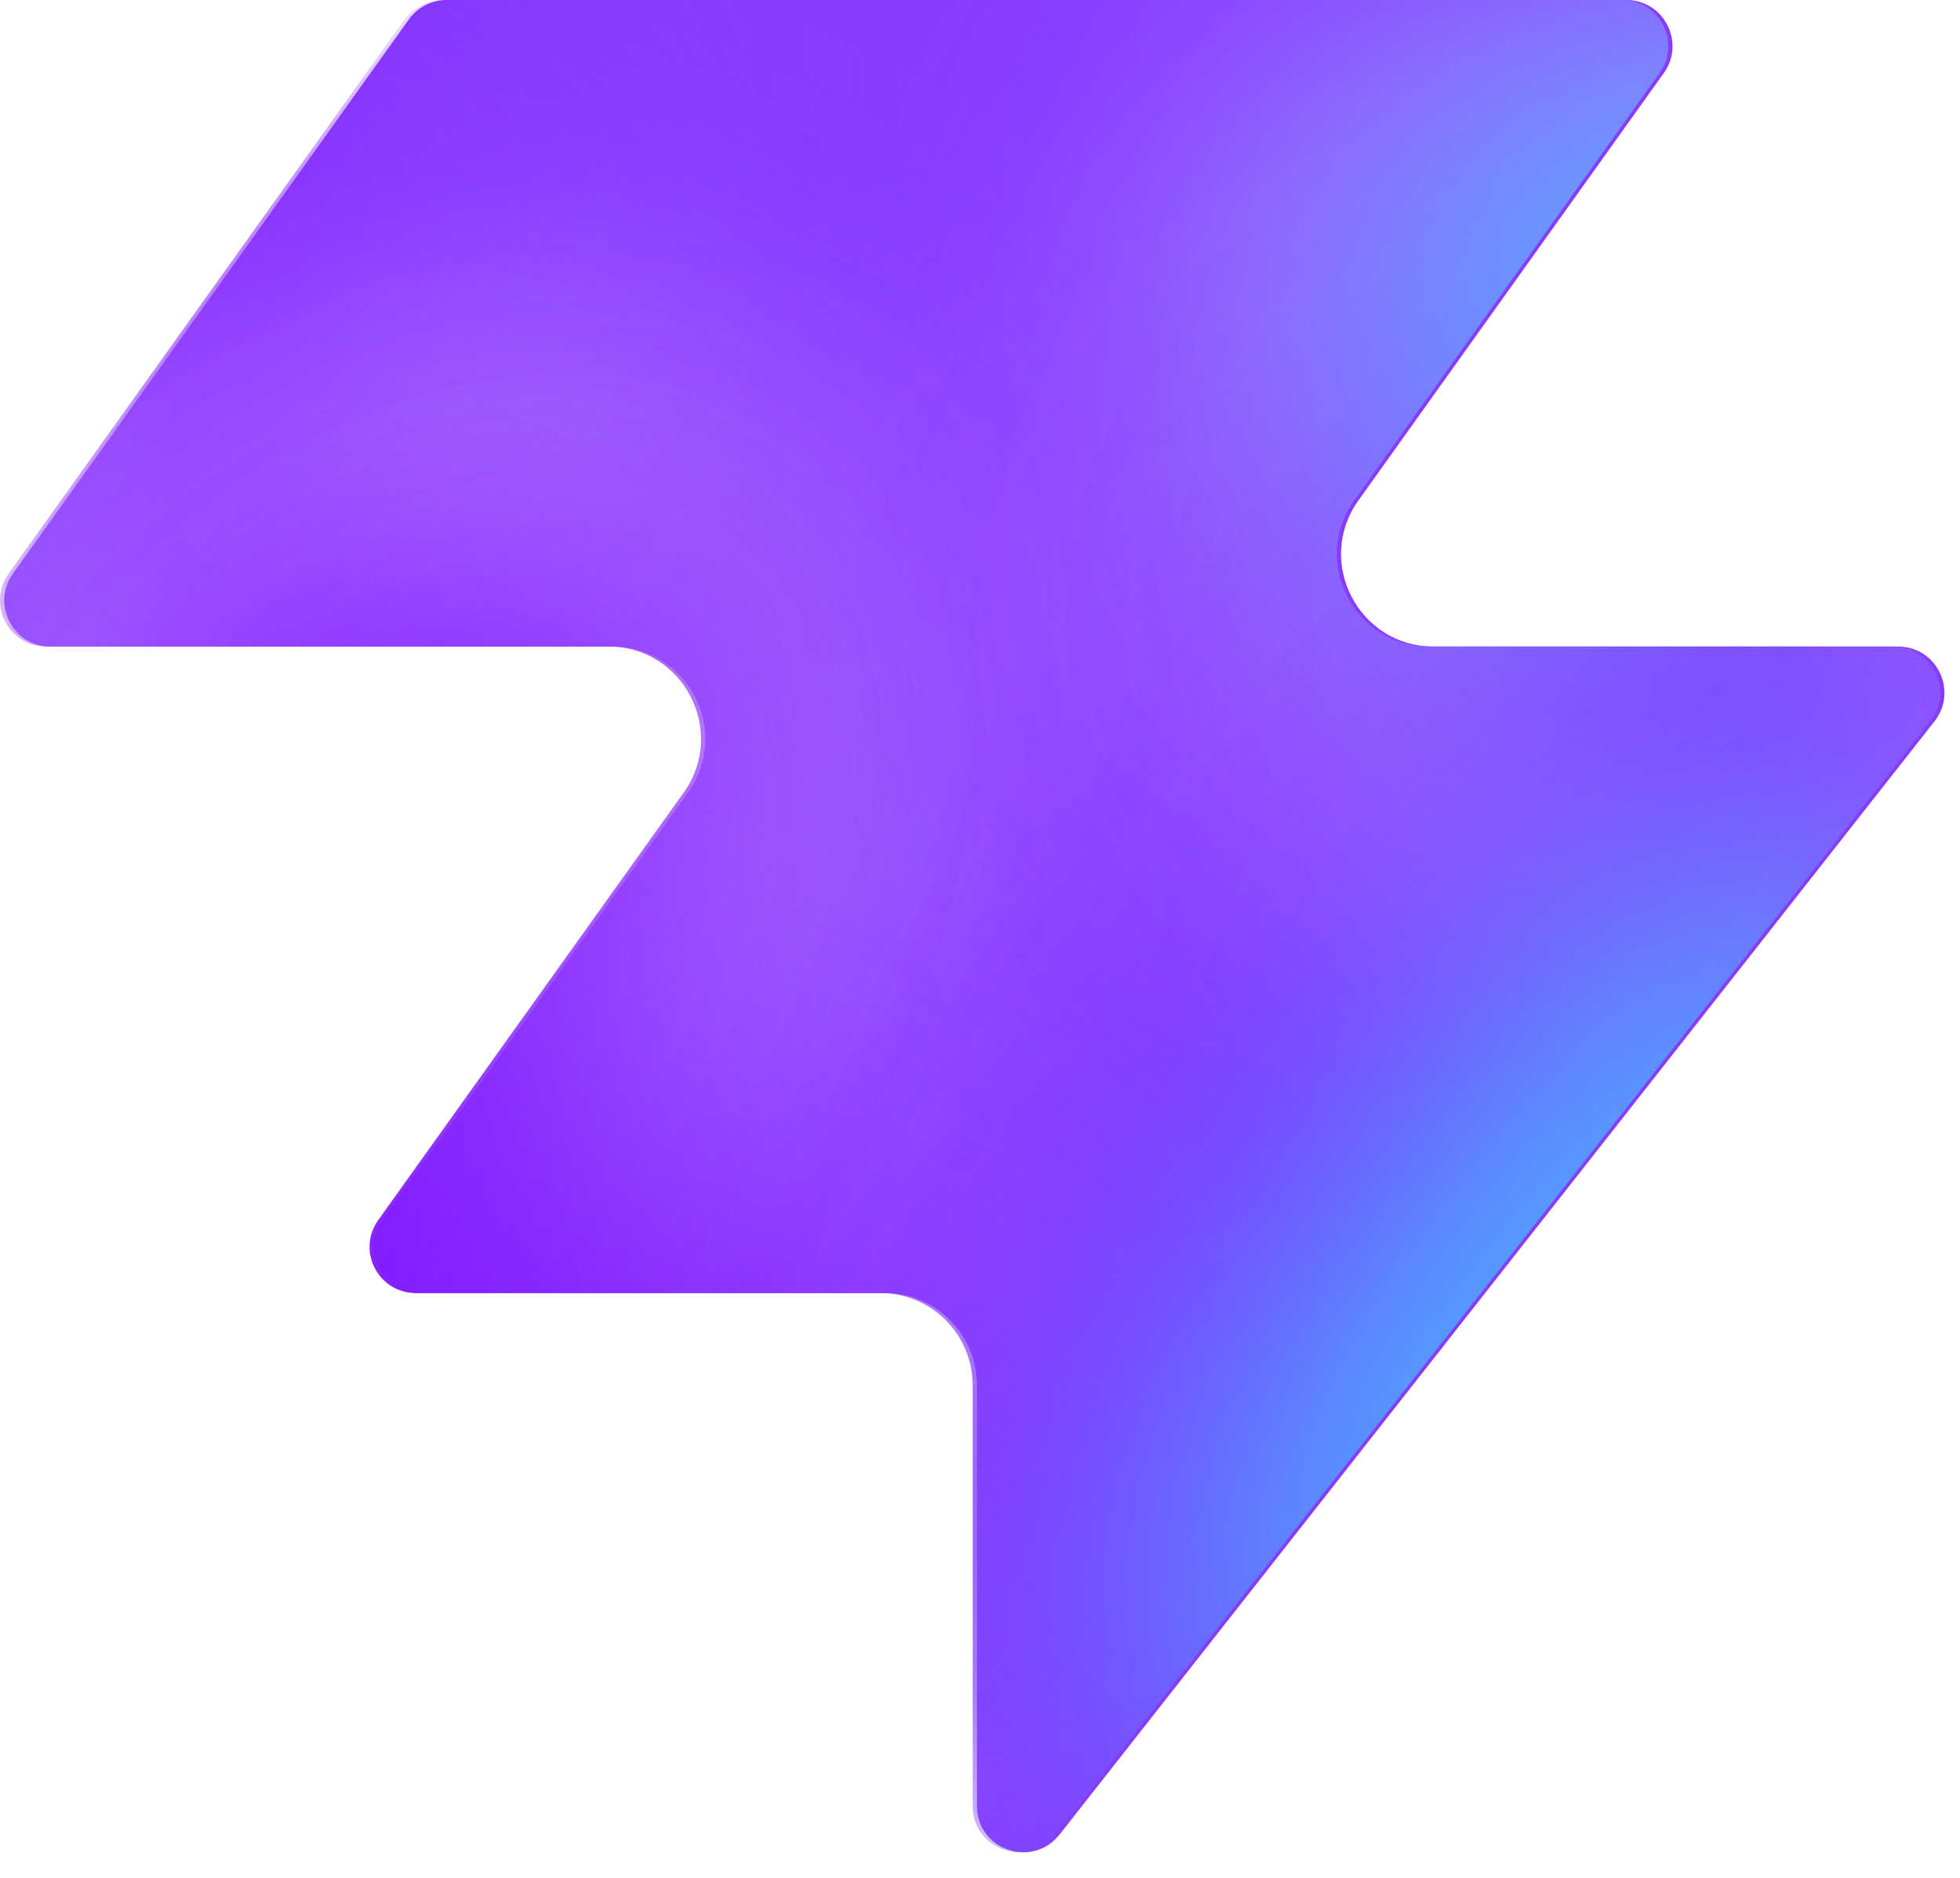
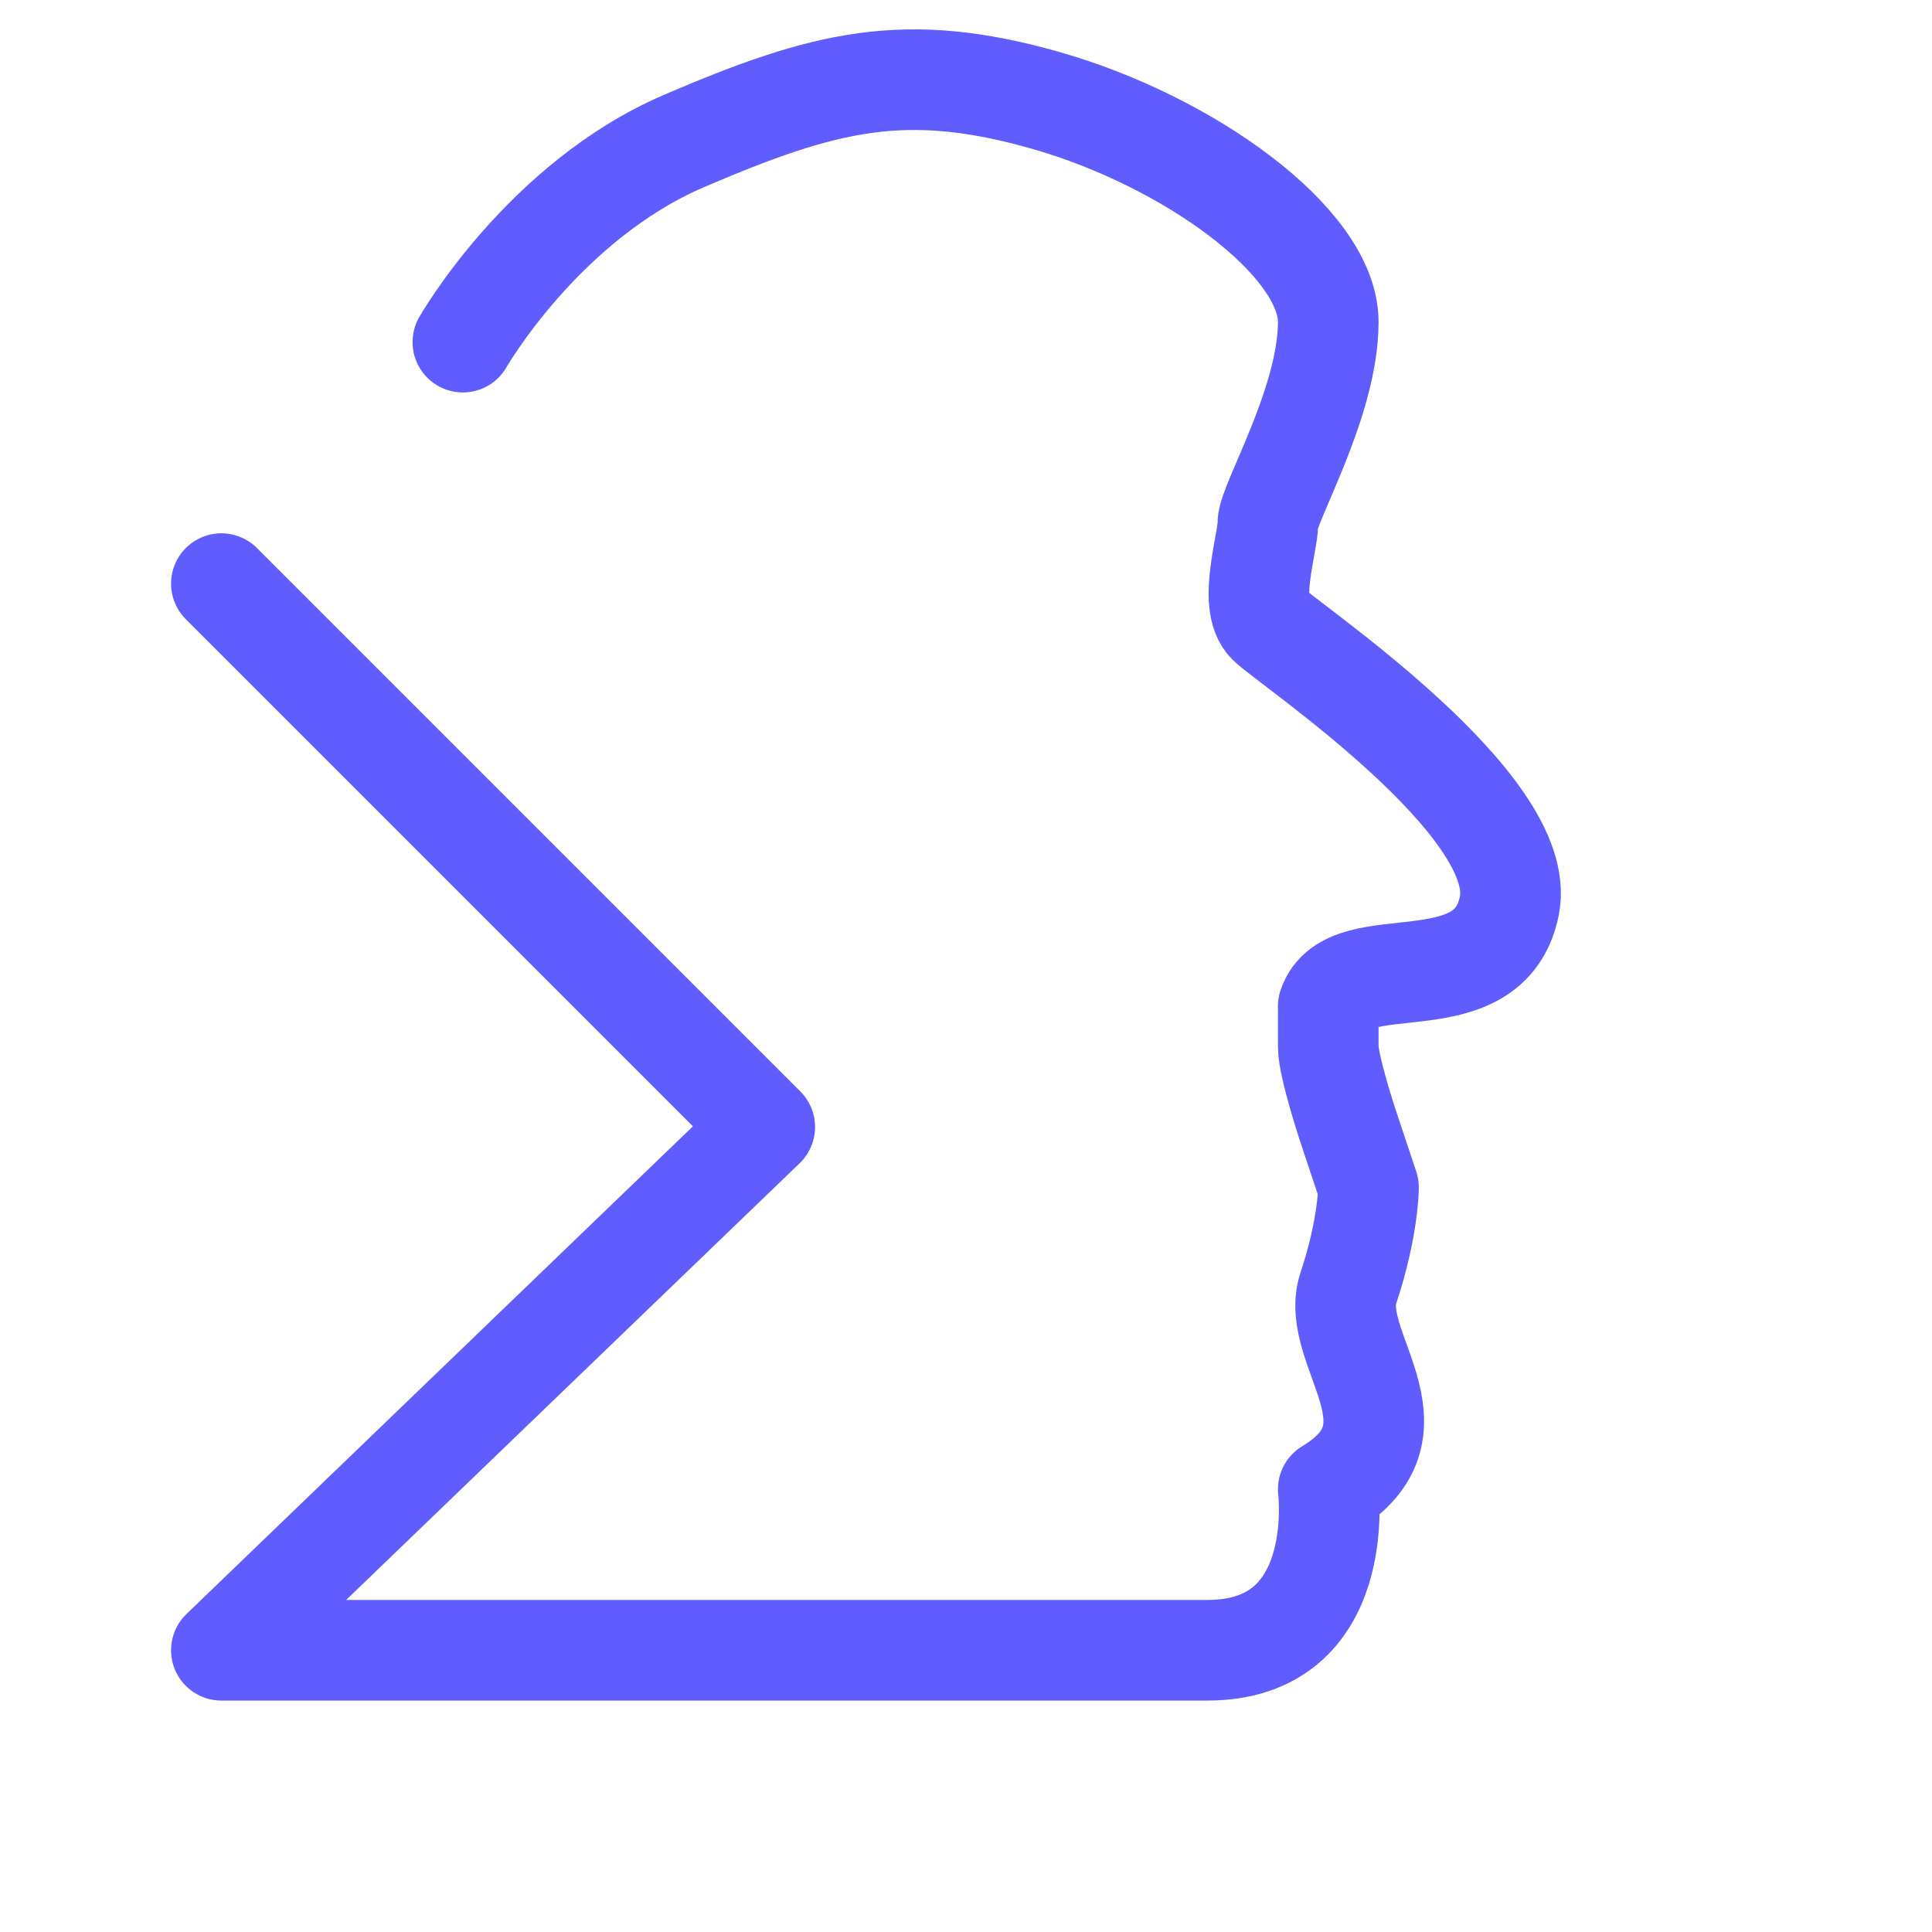
- <svg xmlns="http://www.w3.org/2000/svg" width="48" height="46" fill="none" viewBox="0 0 48 46">
-   <path fill="#863bff" d="M25.946 44.938c-.664.845-2.021.375-2.021-.698V33.937a2.26 2.26 0 0 0-2.262-2.262H10.287c-.92 0-1.456-1.04-.92-1.788l7.48-10.471c1.07-1.497 0-3.578-1.842-3.578H1.237c-.92 0-1.456-1.04-.92-1.788L10.013.474c.214-.297.556-.474.92-.474h28.894c.92 0 1.456 1.04.92 1.788l-7.48 10.471c-1.07 1.498 0 3.579 1.842 3.579h11.377c.943 0 1.473 1.088.89 1.83L25.947 44.94z" style="fill:#863bff;fill:color(display-p3 .525 .23 1);fill-opacity:1" />
-   <mask id="a" width="48" height="46" x="0" y="0" maskUnits="userSpaceOnUse" style="mask-type:alpha">
-     <path fill="#000" d="M25.842 44.938c-.664.844-2.021.375-2.021-.698V33.937a2.26 2.26 0 0 0-2.262-2.262H10.183c-.92 0-1.456-1.04-.92-1.788l7.48-10.471c1.07-1.498 0-3.579-1.842-3.579H1.133c-.92 0-1.456-1.04-.92-1.787L9.91.473c.214-.297.556-.474.92-.474h28.894c.92 0 1.456 1.04.92 1.788l-7.48 10.471c-1.07 1.498 0 3.578 1.842 3.578h11.377c.943 0 1.473 1.088.89 1.832L25.843 44.94z" style="fill:#000;fill-opacity:1" />
-   </mask>
-   <g mask="url(#a)">
-     <g filter="url(#b)">
-       <ellipse cx="5.508" cy="14.704" fill="#ede6ff" rx="5.508" ry="14.704" style="fill:#ede6ff;fill:color(display-p3 .927 .903 1);fill-opacity:1" transform="matrix(.00324 1 1 -.00324 -4.47 31.516)" />
-     </g>
-     <g filter="url(#c)">
-       <ellipse cx="10.399" cy="29.851" fill="#ede6ff" rx="10.399" ry="29.851" style="fill:#ede6ff;fill:color(display-p3 .927 .903 1);fill-opacity:1" transform="matrix(.00324 1 1 -.00324 -39.328 7.883)" />
-     </g>
-     <g filter="url(#d)">
-       <ellipse cx="5.508" cy="30.487" fill="#7e14ff" rx="5.508" ry="30.487" style="fill:#7e14ff;fill:color(display-p3 .492 .077 1);fill-opacity:1" transform="rotate(89.814 -25.913 -14.639)scale(1 -1)" />
-     </g>
-     <g filter="url(#e)">
-       <ellipse cx="5.508" cy="30.599" fill="#7e14ff" rx="5.508" ry="30.599" style="fill:#7e14ff;fill:color(display-p3 .492 .077 1);fill-opacity:1" transform="rotate(89.814 -32.644 -3.334)scale(1 -1)" />
-     </g>
-     <g filter="url(#f)">
-       <ellipse cx="5.508" cy="30.599" fill="#7e14ff" rx="5.508" ry="30.599" style="fill:#7e14ff;fill:color(display-p3 .492 .077 1);fill-opacity:1" transform="matrix(.00324 1 1 -.00324 -34.34 30.47)" />
-     </g>
-     <g filter="url(#g)">
-       <ellipse cx="14.072" cy="22.078" fill="#ede6ff" rx="14.072" ry="22.078" style="fill:#ede6ff;fill:color(display-p3 .927 .903 1);fill-opacity:1" transform="rotate(93.35 24.506 48.493)scale(-1 1)" />
-     </g>
-     <g filter="url(#h)">
-       <ellipse cx="3.47" cy="21.501" fill="#7e14ff" rx="3.47" ry="21.501" style="fill:#7e14ff;fill:color(display-p3 .492 .077 1);fill-opacity:1" transform="rotate(89.009 28.708 47.59)scale(-1 1)" />
-     </g>
-     <g filter="url(#i)">
-       <ellipse cx="3.47" cy="21.501" fill="#7e14ff" rx="3.47" ry="21.501" style="fill:#7e14ff;fill:color(display-p3 .492 .077 1);fill-opacity:1" transform="rotate(89.009 28.708 47.59)scale(-1 1)" />
-     </g>
-     <g filter="url(#j)">
-       <ellipse cx=".387" cy="8.972" fill="#7e14ff" rx="4.407" ry="29.108" style="fill:#7e14ff;fill:color(display-p3 .492 .077 1);fill-opacity:1" transform="rotate(39.51 .387 8.972)" />
-     </g>
-     <g filter="url(#k)">
-       <ellipse cx="47.523" cy="-6.092" fill="#7e14ff" rx="4.407" ry="29.108" style="fill:#7e14ff;fill:color(display-p3 .492 .077 1);fill-opacity:1" transform="rotate(37.892 47.523 -6.092)" />
-     </g>
-     <g filter="url(#l)">
-       <ellipse cx="41.412" cy="6.333" fill="#47bfff" rx="5.971" ry="9.665" style="fill:#47bfff;fill:color(display-p3 .28 .748 1);fill-opacity:1" transform="rotate(37.892 41.412 6.333)" />
-     </g>
-     <g filter="url(#m)">
-       <ellipse cx="-1.879" cy="38.332" fill="#7e14ff" rx="4.407" ry="29.108" style="fill:#7e14ff;fill:color(display-p3 .492 .077 1);fill-opacity:1" transform="rotate(37.892 -1.88 38.332)" />
-     </g>
-     <g filter="url(#n)">
-       <ellipse cx="-1.879" cy="38.332" fill="#7e14ff" rx="4.407" ry="29.108" style="fill:#7e14ff;fill:color(display-p3 .492 .077 1);fill-opacity:1" transform="rotate(37.892 -1.88 38.332)" />
-     </g>
-     <g filter="url(#o)">
-       <ellipse cx="35.651" cy="29.907" fill="#7e14ff" rx="4.407" ry="29.108" style="fill:#7e14ff;fill:color(display-p3 .492 .077 1);fill-opacity:1" transform="rotate(37.892 35.651 29.907)" />
-     </g>
-     <g filter="url(#p)">
-       <ellipse cx="38.418" cy="32.4" fill="#47bfff" rx="5.971" ry="15.297" style="fill:#47bfff;fill:color(display-p3 .28 .748 1);fill-opacity:1" transform="rotate(37.892 38.418 32.4)" />
-     </g>
-   </g>
-   <defs>
-     <filter id="b" width="60.045" height="41.654" x="-19.77" y="16.149" color-interpolation-filters="sRGB" filterUnits="userSpaceOnUse">
-       <feFlood flood-opacity="0" result="BackgroundImageFix" />
-       <feBlend in="SourceGraphic" in2="BackgroundImageFix" result="shape" />
-       <feGaussianBlur result="effect1_foregroundBlur_2002_17158" stdDeviation="7.659" />
-     </filter>
-     <filter id="c" width="90.34" height="51.437" x="-54.613" y="-7.533" color-interpolation-filters="sRGB" filterUnits="userSpaceOnUse">
-       <feFlood flood-opacity="0" result="BackgroundImageFix" />
-       <feBlend in="SourceGraphic" in2="BackgroundImageFix" result="shape" />
-       <feGaussianBlur result="effect1_foregroundBlur_2002_17158" stdDeviation="7.659" />
-     </filter>
-     <filter id="d" width="79.355" height="29.4" x="-49.64" y="2.03" color-interpolation-filters="sRGB" filterUnits="userSpaceOnUse">
-       <feFlood flood-opacity="0" result="BackgroundImageFix" />
-       <feBlend in="SourceGraphic" in2="BackgroundImageFix" result="shape" />
-       <feGaussianBlur result="effect1_foregroundBlur_2002_17158" stdDeviation="4.596" />
-     </filter>
-     <filter id="e" width="79.579" height="29.4" x="-45.045" y="20.029" color-interpolation-filters="sRGB" filterUnits="userSpaceOnUse">
-       <feFlood flood-opacity="0" result="BackgroundImageFix" />
-       <feBlend in="SourceGraphic" in2="BackgroundImageFix" result="shape" />
-       <feGaussianBlur result="effect1_foregroundBlur_2002_17158" stdDeviation="4.596" />
-     </filter>
-     <filter id="f" width="79.579" height="29.4" x="-43.513" y="21.178" color-interpolation-filters="sRGB" filterUnits="userSpaceOnUse">
-       <feFlood flood-opacity="0" result="BackgroundImageFix" />
-       <feBlend in="SourceGraphic" in2="BackgroundImageFix" result="shape" />
-       <feGaussianBlur result="effect1_foregroundBlur_2002_17158" stdDeviation="4.596" />
-     </filter>
-     <filter id="g" width="74.749" height="58.852" x="15.756" y="-17.901" color-interpolation-filters="sRGB" filterUnits="userSpaceOnUse">
-       <feFlood flood-opacity="0" result="BackgroundImageFix" />
-       <feBlend in="SourceGraphic" in2="BackgroundImageFix" result="shape" />
-       <feGaussianBlur result="effect1_foregroundBlur_2002_17158" stdDeviation="7.659" />
-     </filter>
-     <filter id="h" width="61.377" height="25.362" x="23.548" y="2.284" color-interpolation-filters="sRGB" filterUnits="userSpaceOnUse">
-       <feFlood flood-opacity="0" result="BackgroundImageFix" />
-       <feBlend in="SourceGraphic" in2="BackgroundImageFix" result="shape" />
-       <feGaussianBlur result="effect1_foregroundBlur_2002_17158" stdDeviation="4.596" />
-     </filter>
-     <filter id="i" width="61.377" height="25.362" x="23.548" y="2.284" color-interpolation-filters="sRGB" filterUnits="userSpaceOnUse">
-       <feFlood flood-opacity="0" result="BackgroundImageFix" />
-       <feBlend in="SourceGraphic" in2="BackgroundImageFix" result="shape" />
-       <feGaussianBlur result="effect1_foregroundBlur_2002_17158" stdDeviation="4.596" />
-     </filter>
-     <filter id="j" width="56.045" height="63.649" x="-27.636" y="-22.853" color-interpolation-filters="sRGB" filterUnits="userSpaceOnUse">
-       <feFlood flood-opacity="0" result="BackgroundImageFix" />
-       <feBlend in="SourceGraphic" in2="BackgroundImageFix" result="shape" />
-       <feGaussianBlur result="effect1_foregroundBlur_2002_17158" stdDeviation="4.596" />
-     </filter>
-     <filter id="k" width="54.814" height="64.646" x="20.116" y="-38.415" color-interpolation-filters="sRGB" filterUnits="userSpaceOnUse">
-       <feFlood flood-opacity="0" result="BackgroundImageFix" />
-       <feBlend in="SourceGraphic" in2="BackgroundImageFix" result="shape" />
-       <feGaussianBlur result="effect1_foregroundBlur_2002_17158" stdDeviation="4.596" />
-     </filter>
-     <filter id="l" width="33.541" height="35.313" x="24.641" y="-11.323" color-interpolation-filters="sRGB" filterUnits="userSpaceOnUse">
-       <feFlood flood-opacity="0" result="BackgroundImageFix" />
-       <feBlend in="SourceGraphic" in2="BackgroundImageFix" result="shape" />
-       <feGaussianBlur result="effect1_foregroundBlur_2002_17158" stdDeviation="4.596" />
-     </filter>
-     <filter id="m" width="54.814" height="64.646" x="-29.286" y="6.009" color-interpolation-filters="sRGB" filterUnits="userSpaceOnUse">
-       <feFlood flood-opacity="0" result="BackgroundImageFix" />
-       <feBlend in="SourceGraphic" in2="BackgroundImageFix" result="shape" />
-       <feGaussianBlur result="effect1_foregroundBlur_2002_17158" stdDeviation="4.596" />
-     </filter>
-     <filter id="n" width="54.814" height="64.646" x="-29.286" y="6.009" color-interpolation-filters="sRGB" filterUnits="userSpaceOnUse">
-       <feFlood flood-opacity="0" result="BackgroundImageFix" />
-       <feBlend in="SourceGraphic" in2="BackgroundImageFix" result="shape" />
-       <feGaussianBlur result="effect1_foregroundBlur_2002_17158" stdDeviation="4.596" />
-     </filter>
-     <filter id="o" width="54.814" height="64.646" x="8.244" y="-2.416" color-interpolation-filters="sRGB" filterUnits="userSpaceOnUse">
-       <feFlood flood-opacity="0" result="BackgroundImageFix" />
-       <feBlend in="SourceGraphic" in2="BackgroundImageFix" result="shape" />
-       <feGaussianBlur result="effect1_foregroundBlur_2002_17158" stdDeviation="4.596" />
-     </filter>
-     <filter id="p" width="39.409" height="43.623" x="18.713" y="10.588" color-interpolation-filters="sRGB" filterUnits="userSpaceOnUse">
-       <feFlood flood-opacity="0" result="BackgroundImageFix" />
-       <feBlend in="SourceGraphic" in2="BackgroundImageFix" result="shape" />
-       <feGaussianBlur result="effect1_foregroundBlur_2002_17158" stdDeviation="4.596" />
-     </filter>
-   </defs>
+ <svg xmlns="http://www.w3.org/2000/svg" width="48" height="48" viewBox="0 0 48 48" fill="none">
+   <path d="M5.5 14.5L19 28L5.5 41H30C33.5 41 33 37 33 37M33 37C35.5 35.5 33 33.5 33.5 32C34 30.5 34 29.5 34 29.5L33.5 28C33.5 28 33 26.5 33 26C33 25.5 33 25 33 25C33.5 23.5 37 25 37.5 22.5C38 20 32 16 31.5 15.5C31 15 31.5 13.5 31.5 13C31.5 12.5 33 10 33 8C33 6 29.5 3.5 26 2.5C22.5 1.5 20.5 2 17 3.5C13.5 5 11.5 8.5 11.5 8.5" stroke="#605DFF" stroke-width="2.5" stroke-linecap="round" stroke-linejoin="round" />
</svg>
